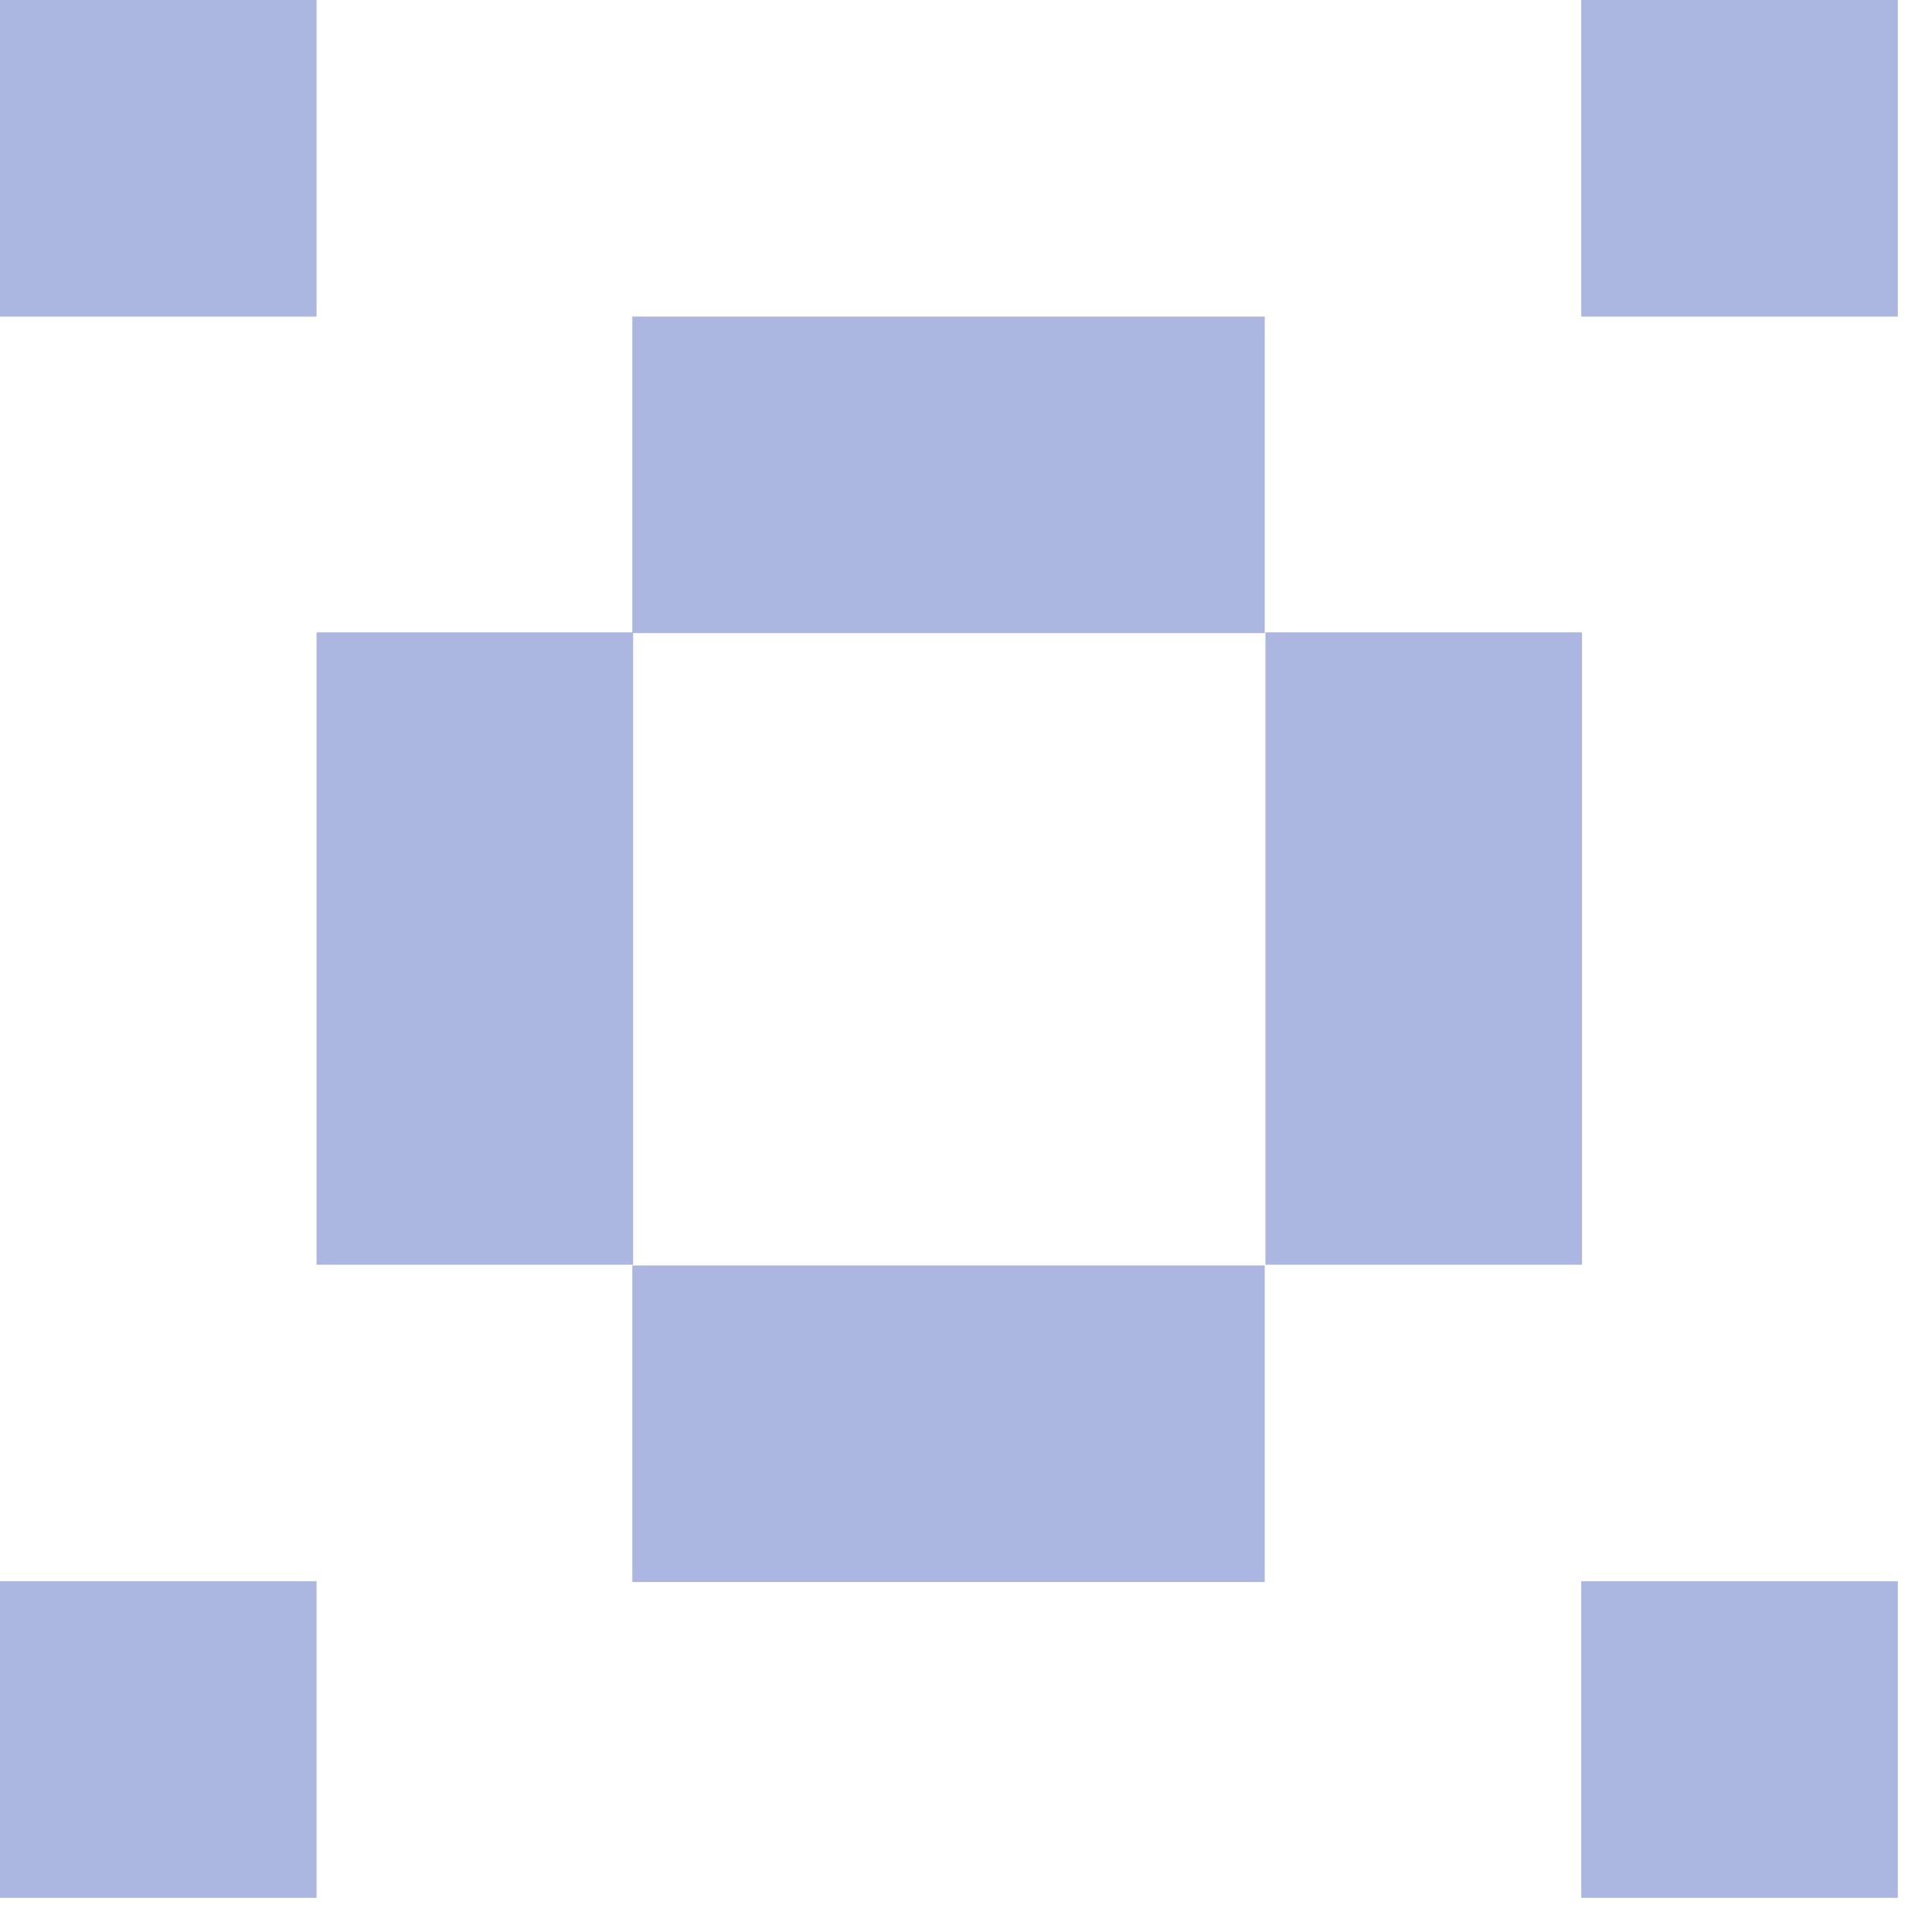
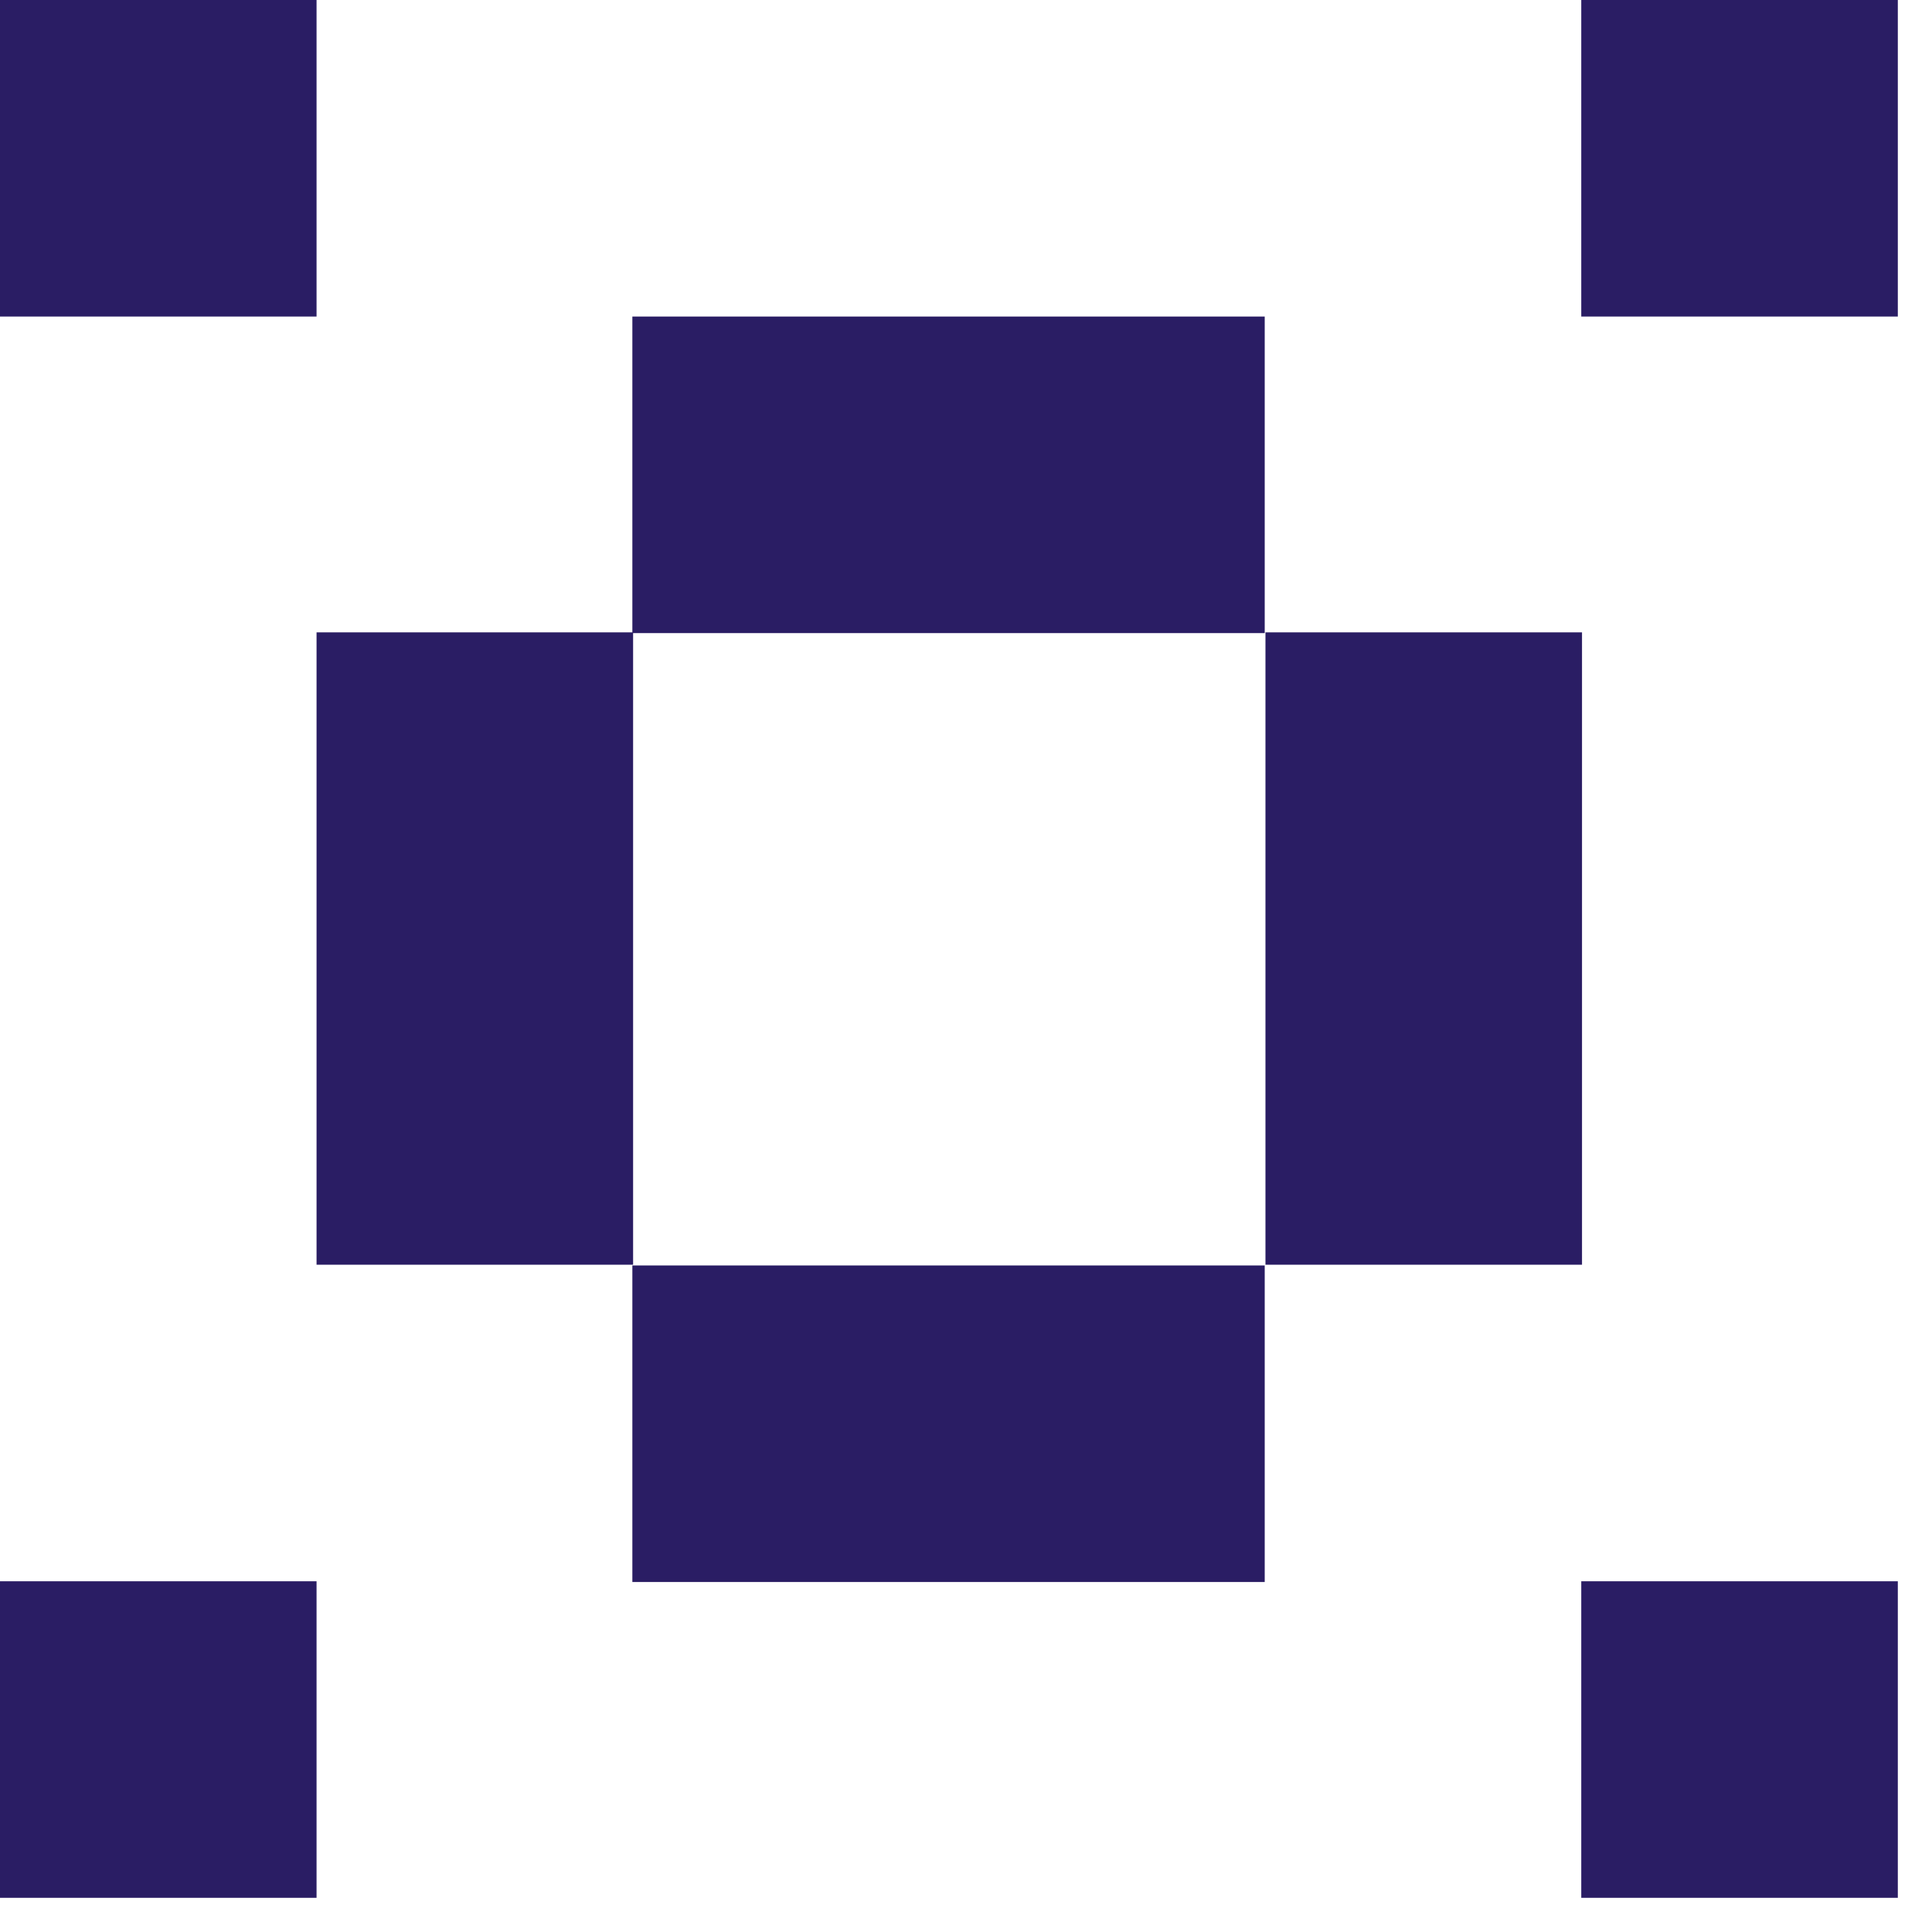
<svg xmlns="http://www.w3.org/2000/svg" width="26" height="26" viewBox="0 0 26 26" fill="none">
-   <path d="M0 0H4.26V4.26H0V0ZM0 21.28H4.26V25.54H0V21.28ZM4.26 8.51H8.52V17.02H4.26V8.51ZM8.51 4.26H17.02V8.52H8.51V4.26ZM8.51 17.03H17.02V21.29H8.51V17.03ZM17.03 8.51H21.29V17.02H17.03V8.51ZM21.28 0H25.54V4.26H21.28V0ZM21.28 21.28H25.54V25.54H21.28V21.28Z" fill="#ABB6E1" />
+   <path d="M0 0H4.26V4.26H0V0ZM0 21.28H4.26V25.54H0V21.28ZM4.26 8.51H8.52V17.02H4.26V8.51ZM8.51 4.26H17.02V8.52H8.51V4.26ZM8.51 17.03H17.02V21.29H8.51V17.03ZM17.03 8.51H21.29V17.02H17.03V8.51ZM21.28 0H25.54V4.26H21.28V0ZM21.28 21.28H25.54V25.54H21.28V21.28Z" fill="#2A1D64" />
</svg>
